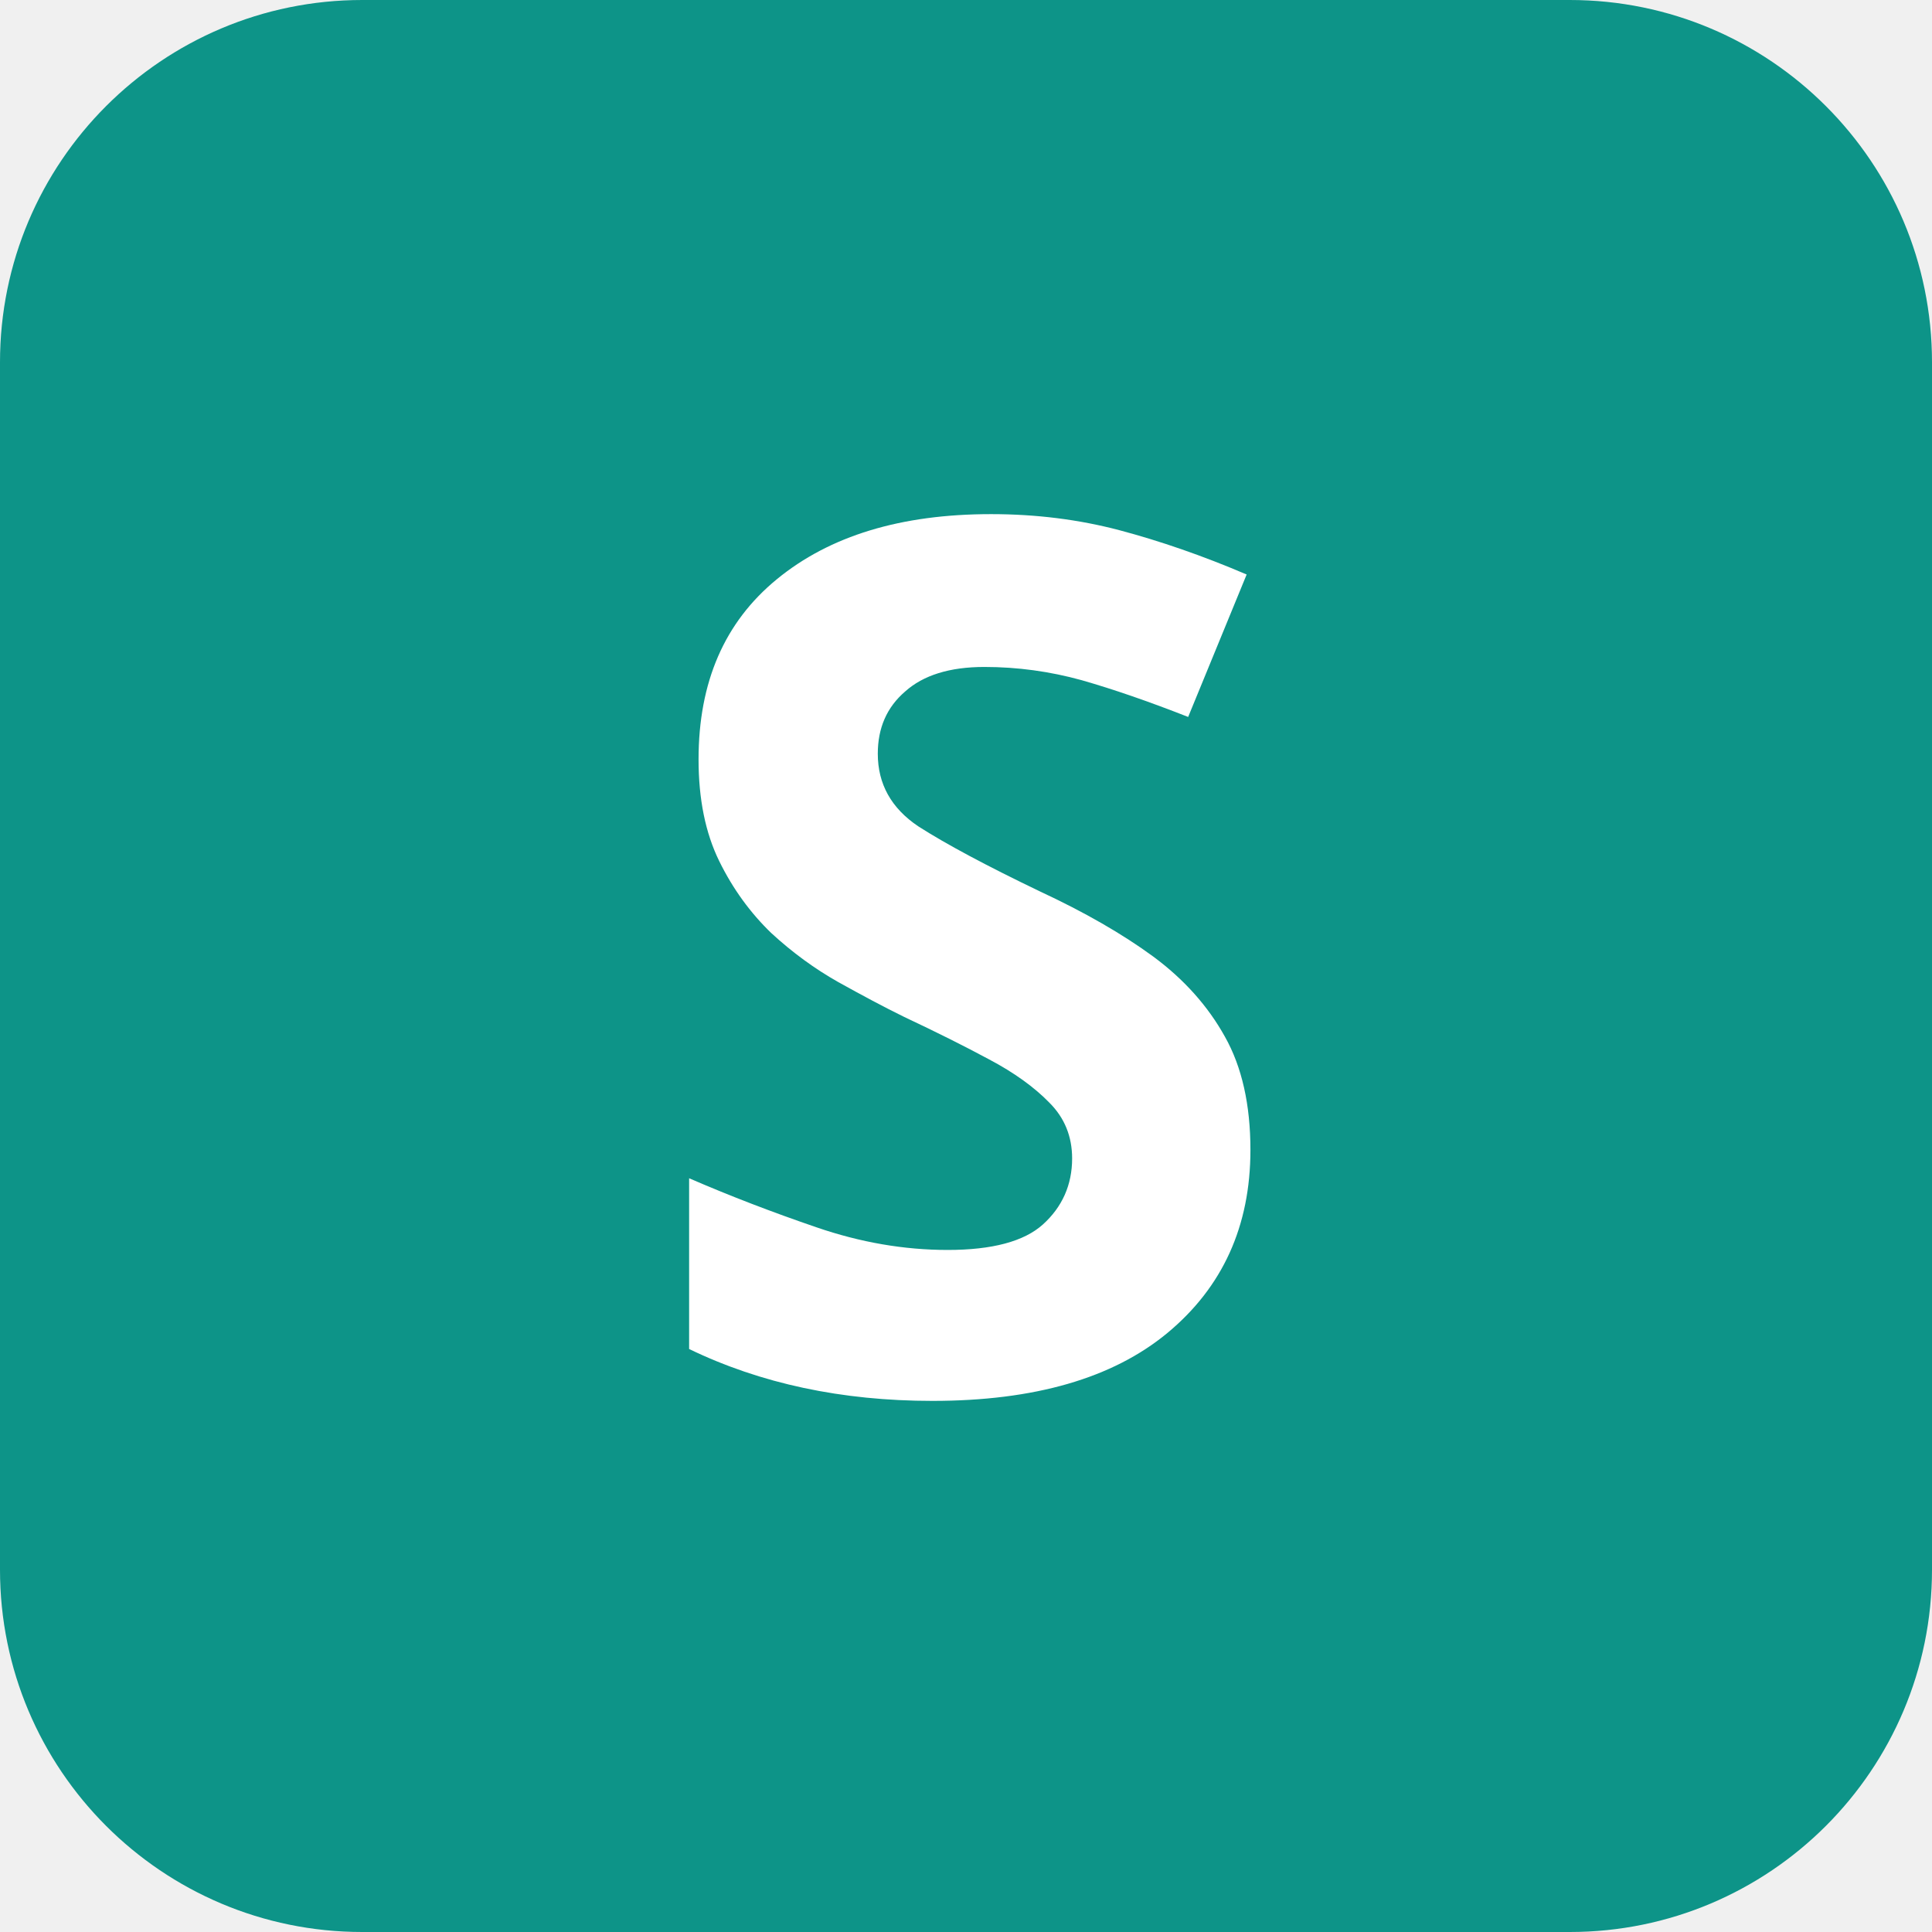
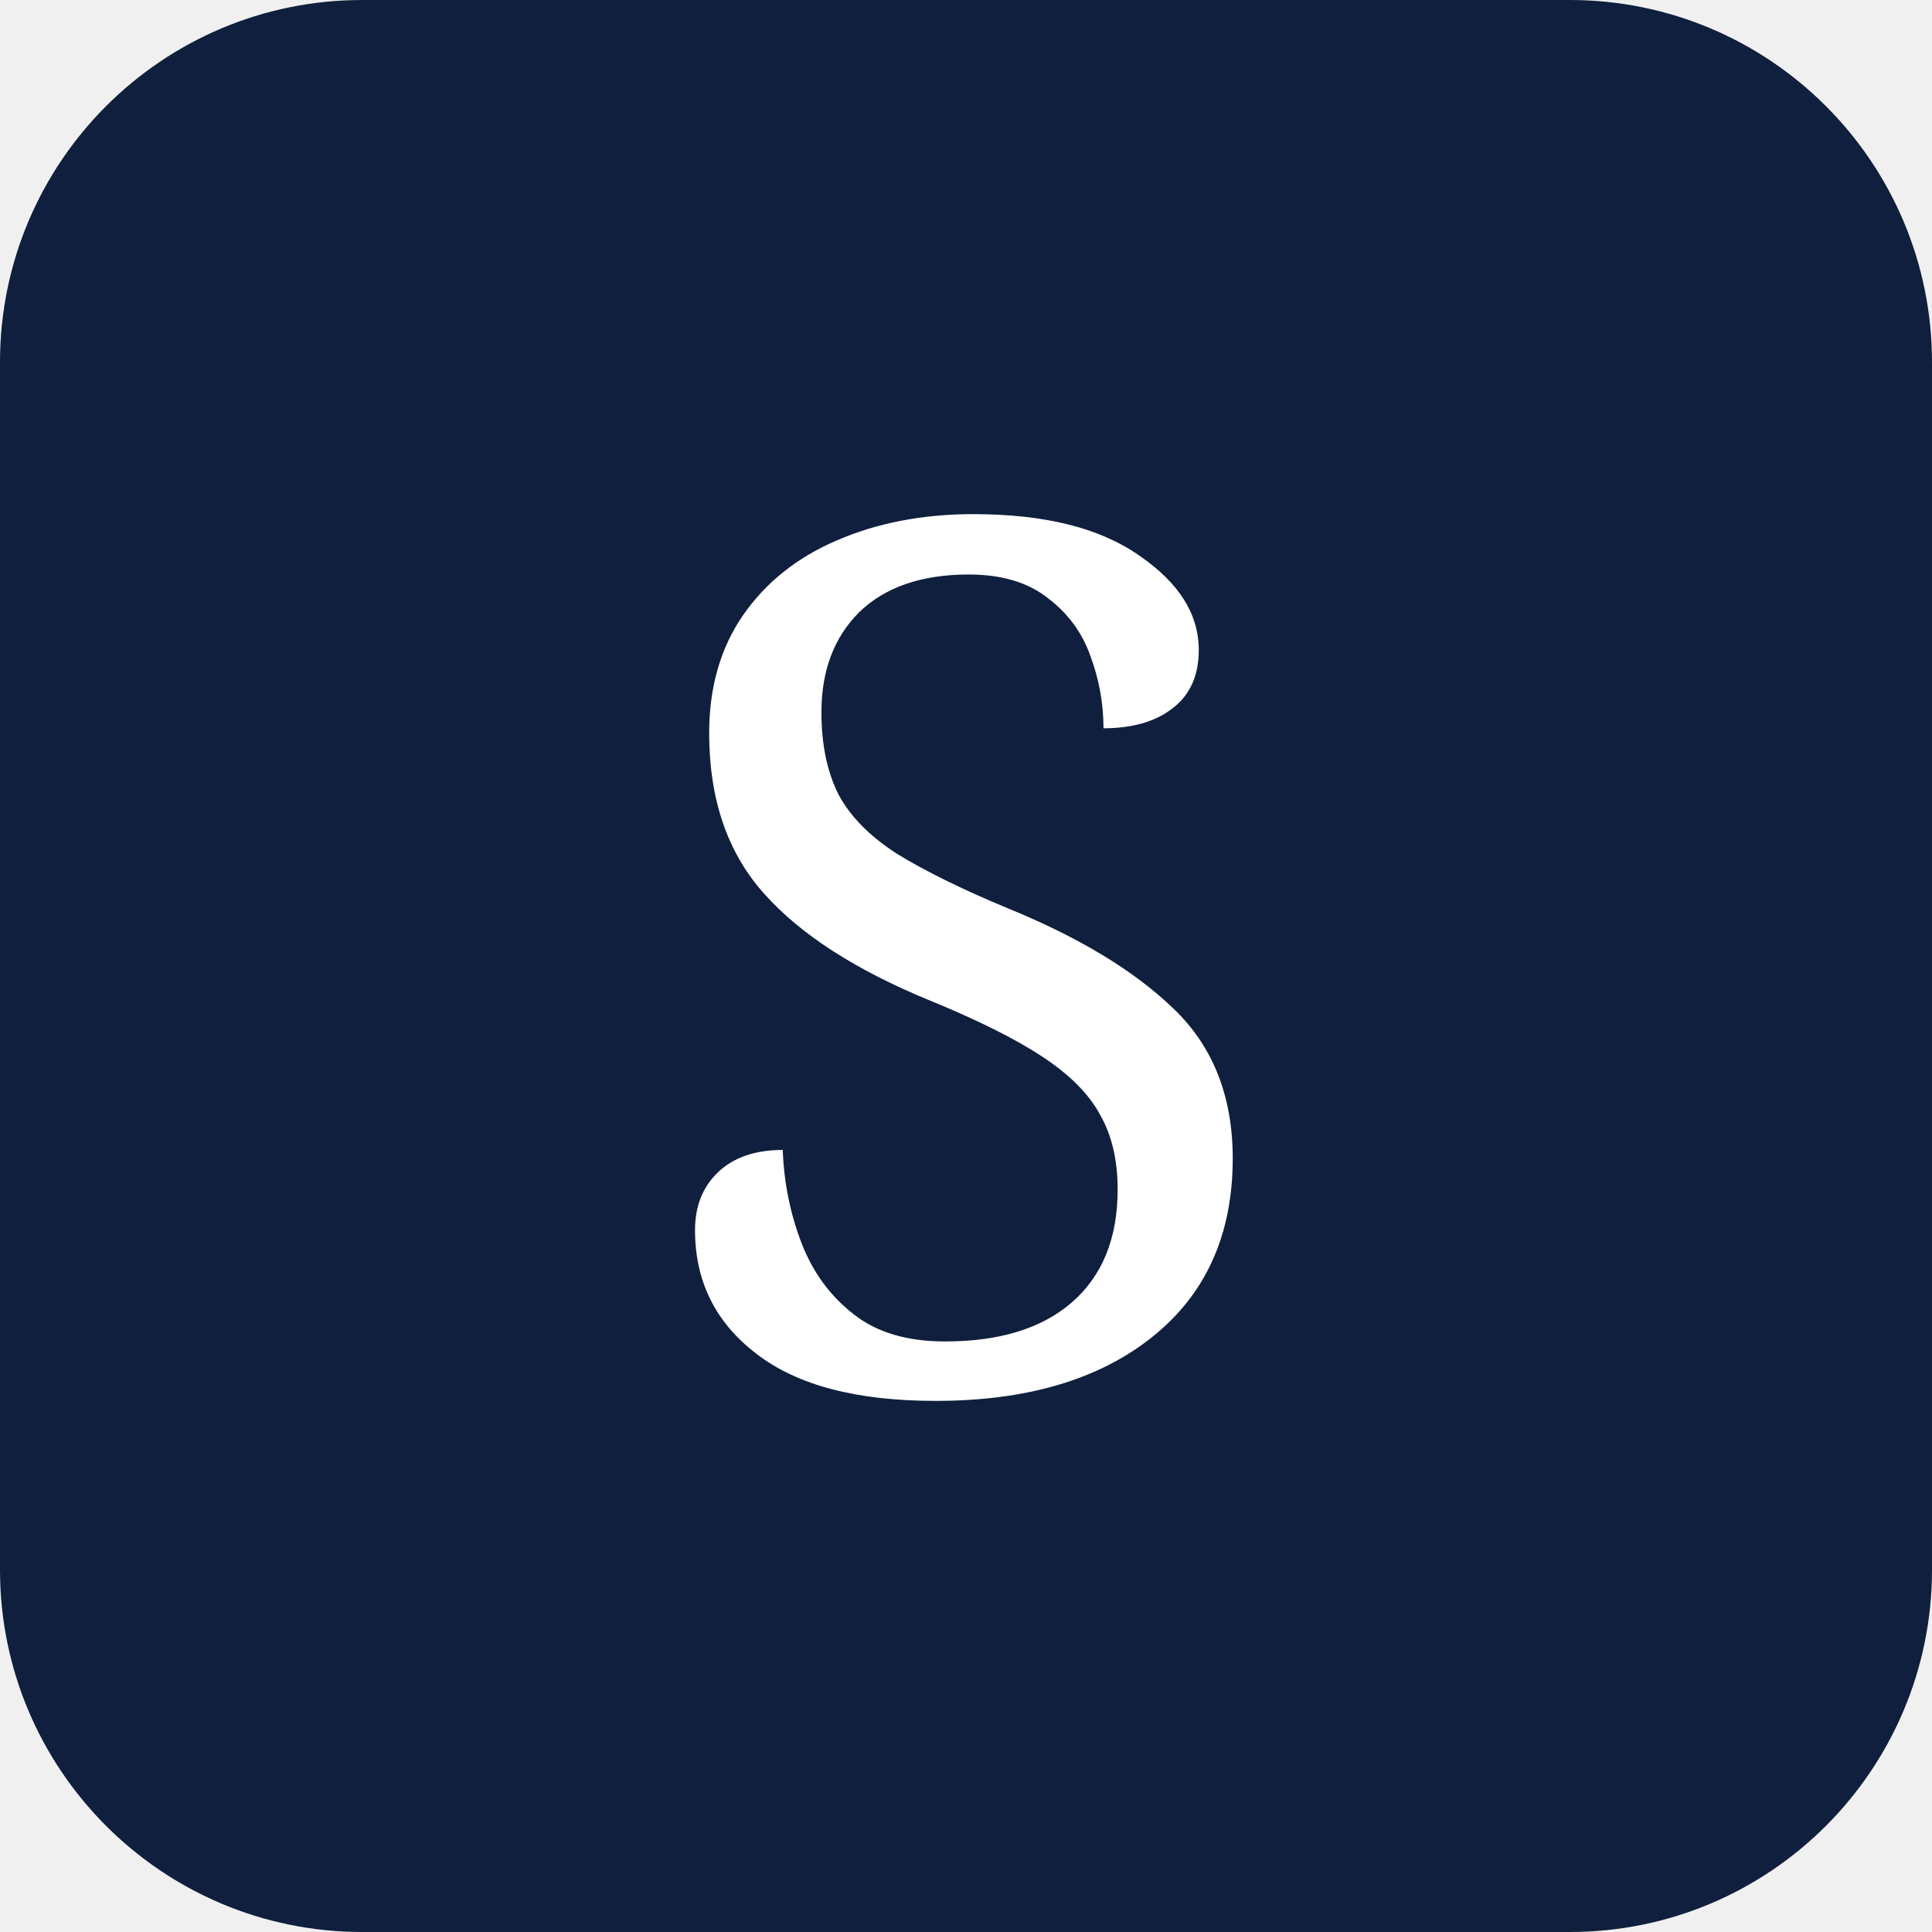
<svg xmlns="http://www.w3.org/2000/svg" viewBox="0 0 32 32">
-   <rect width="32" height="32" rx="6" fill="#0d9488" />
-   <text x="16" y="23" font-family="system-ui,sans-serif" font-size="20" font-weight="700" fill="#fff" text-anchor="middle">S</text>
+   <rect width="32" height="32" rx="6" fill="#0f1f3d" />
+   <text x="16" y="23" font-family="'DM Serif Display',Georgia,serif" font-size="20" font-weight="400" fill="#fff" text-anchor="middle">S</text>
</svg>
